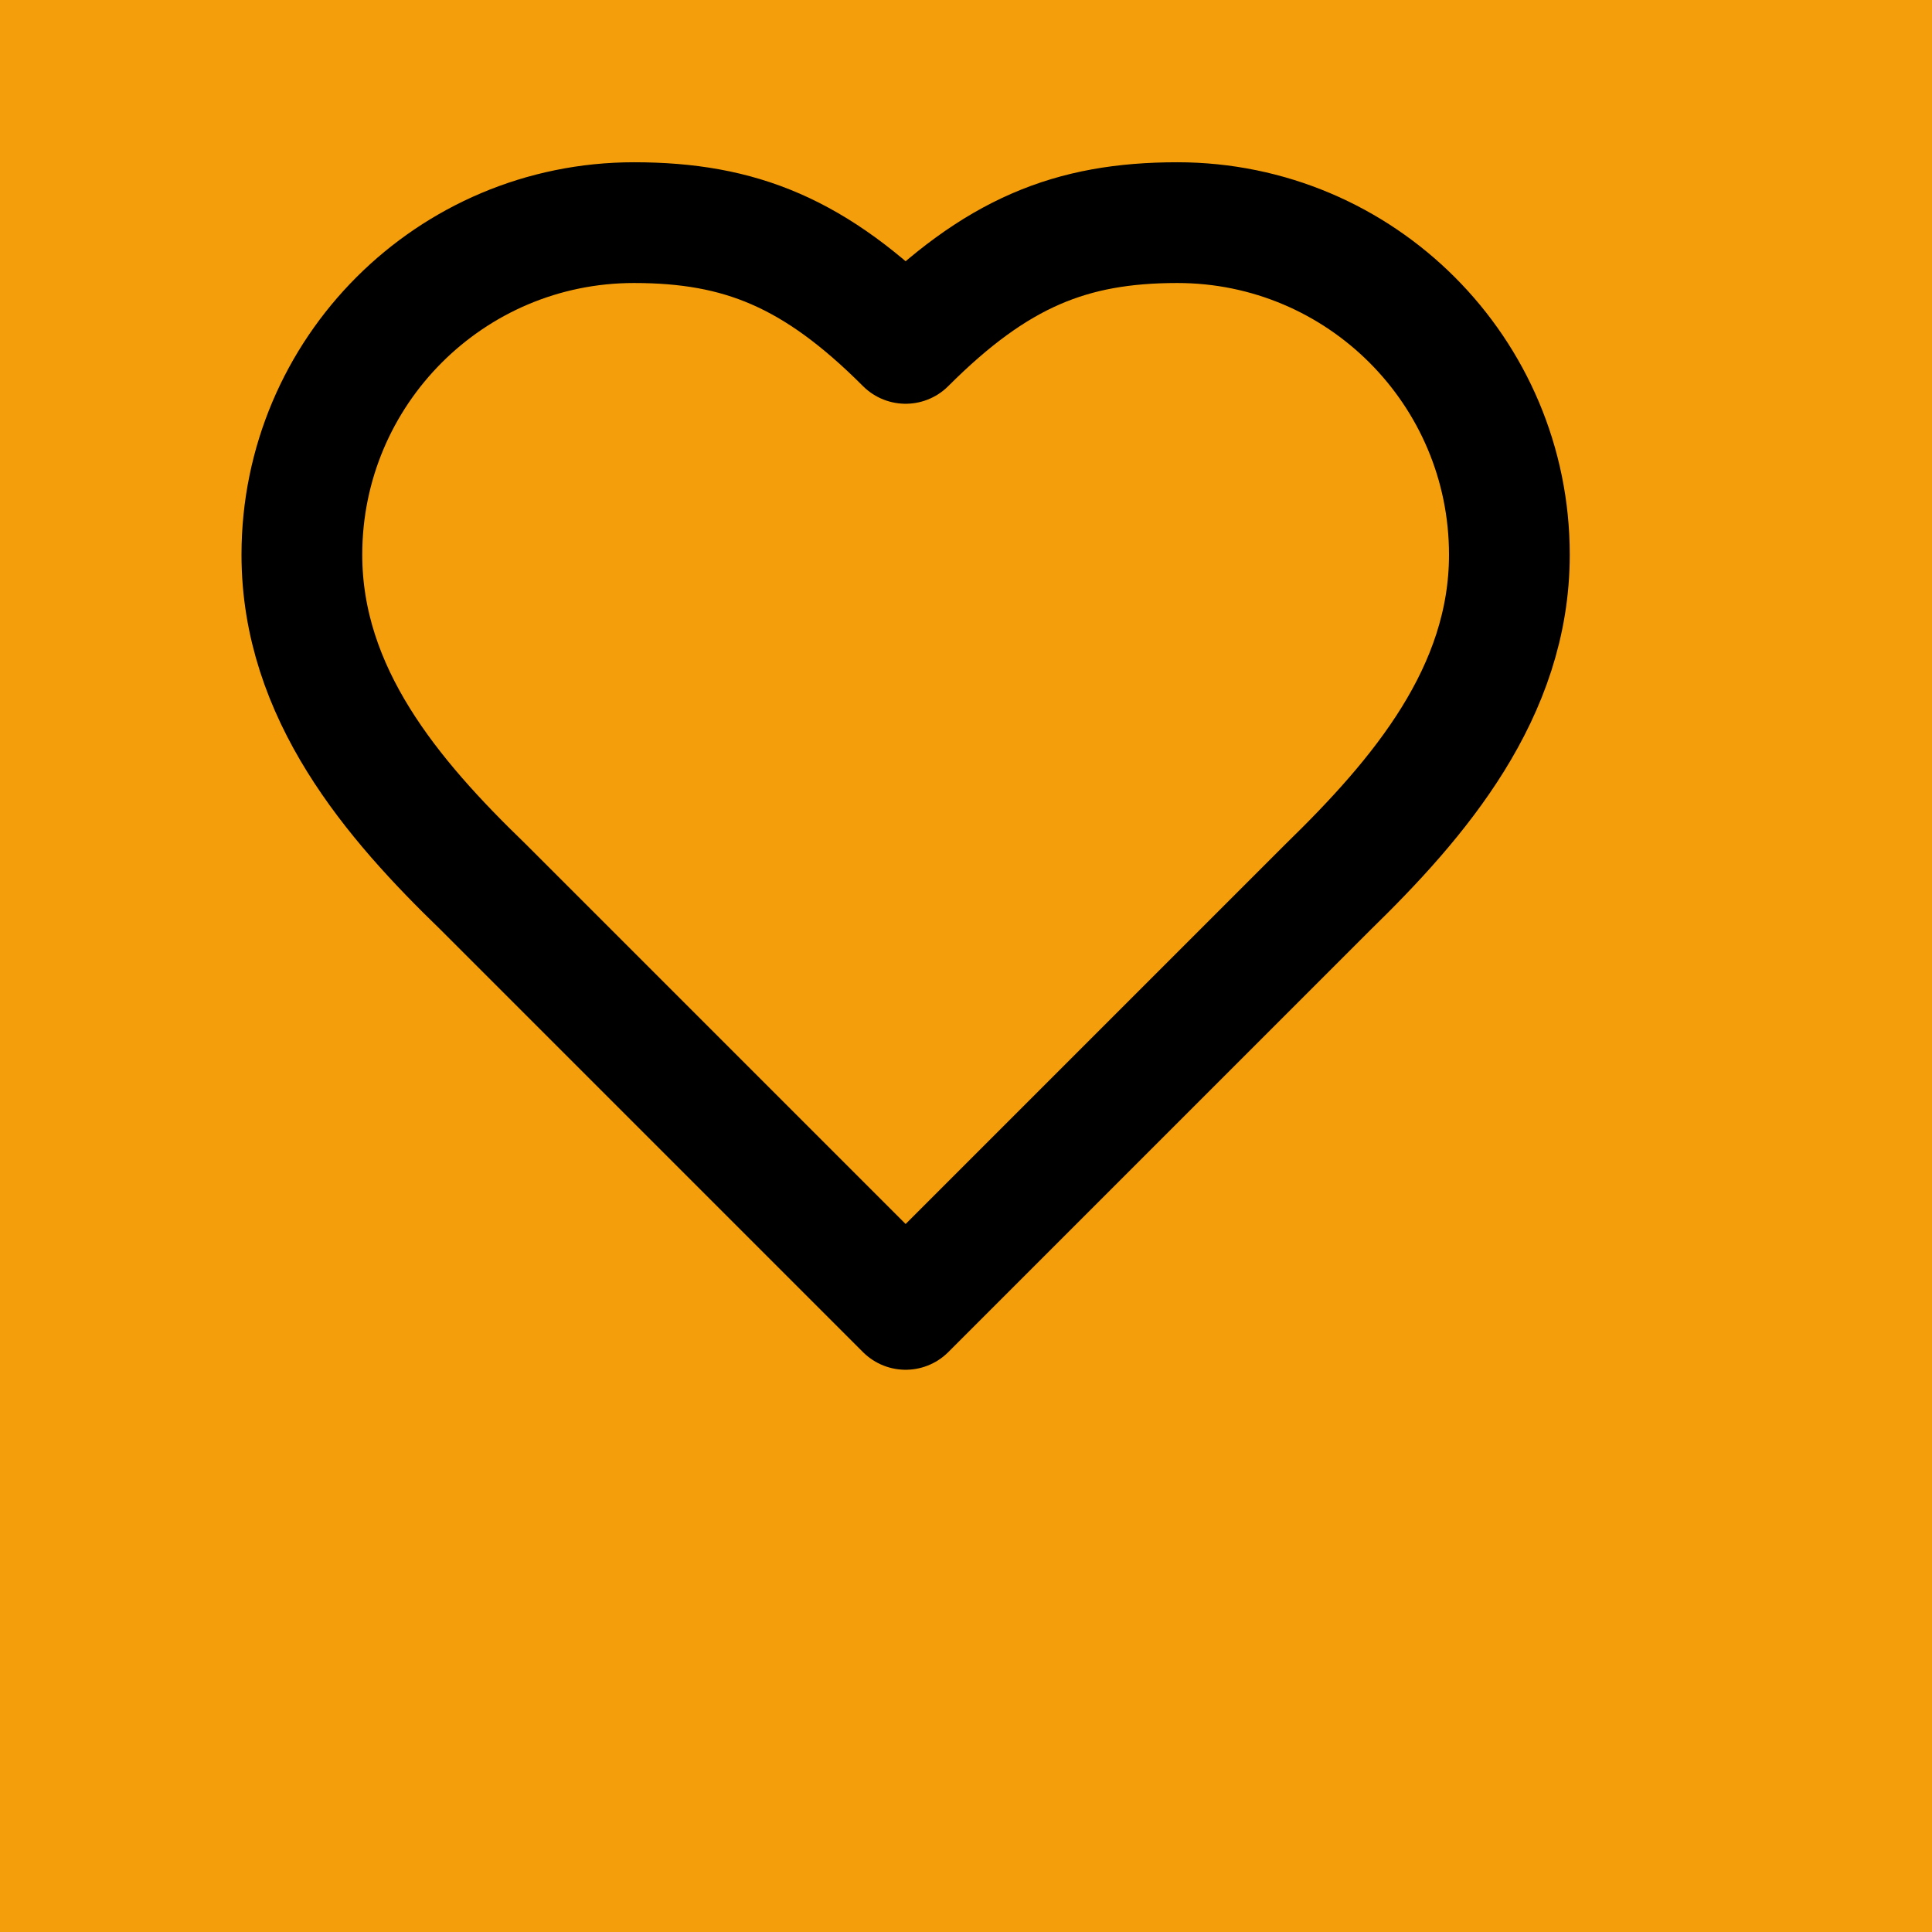
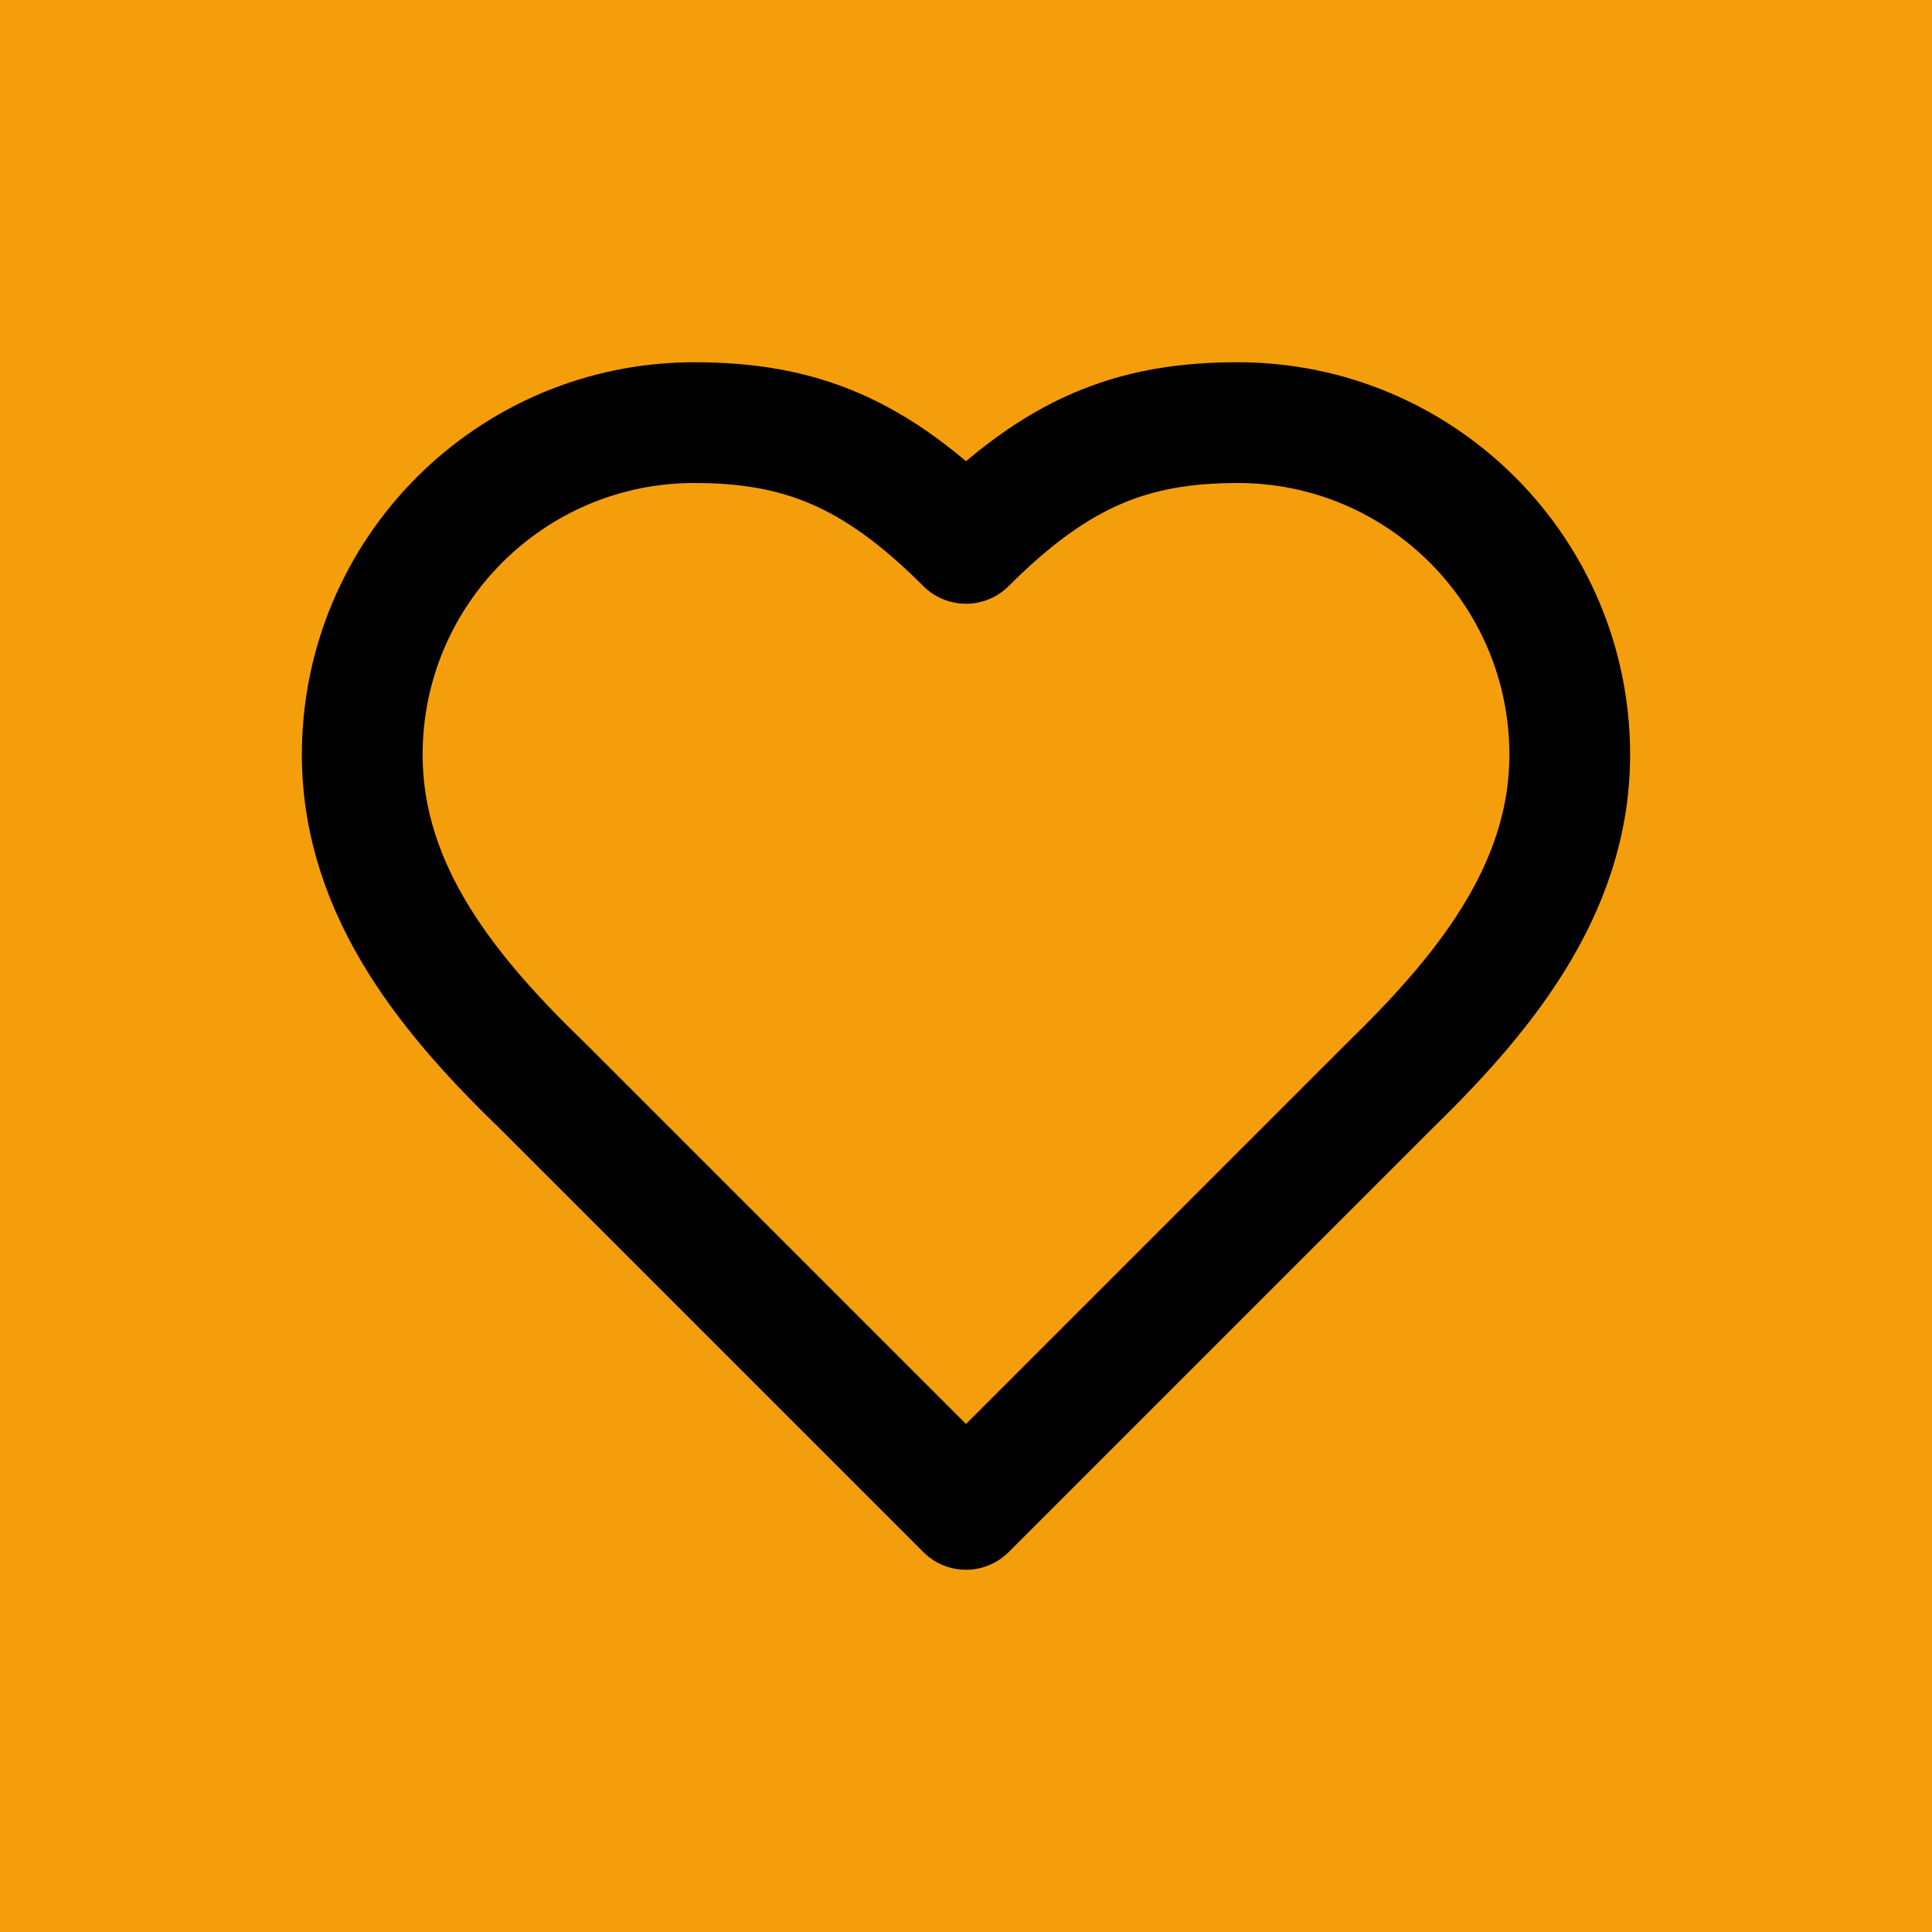
<svg xmlns="http://www.w3.org/2000/svg" width="512" height="512" viewBox="0 0 512 512">
  <rect width="512" height="512" fill="#F59E0B" />
-   <path d="M352 235c24-23.4 48-51.4 48-88a88 88 0 0 0-88-88c-28.2 0-48 8-72 32-24-24-43.8-32-72-32a88 88 0 0 0-88 88c0 36.8 24 64.8 48 88l112 112Z" fill="none" stroke="#000" stroke-width="32" stroke-linecap="round" stroke-linejoin="round" />
+   <g transform="translate(16, 53)">
+     <path d="M352 235c24-23.4 48-51.4 48-88a88 88 0 0 0-88-88c-28.2 0-48 8-72 32-24-24-43.8-32-72-32a88 88 0 0 0-88 88c0 36.8 24 64.8 48 88l112 112Z" fill="none" stroke="#000" stroke-width="32" stroke-linecap="round" stroke-linejoin="round" />
+   </g>
</svg>
